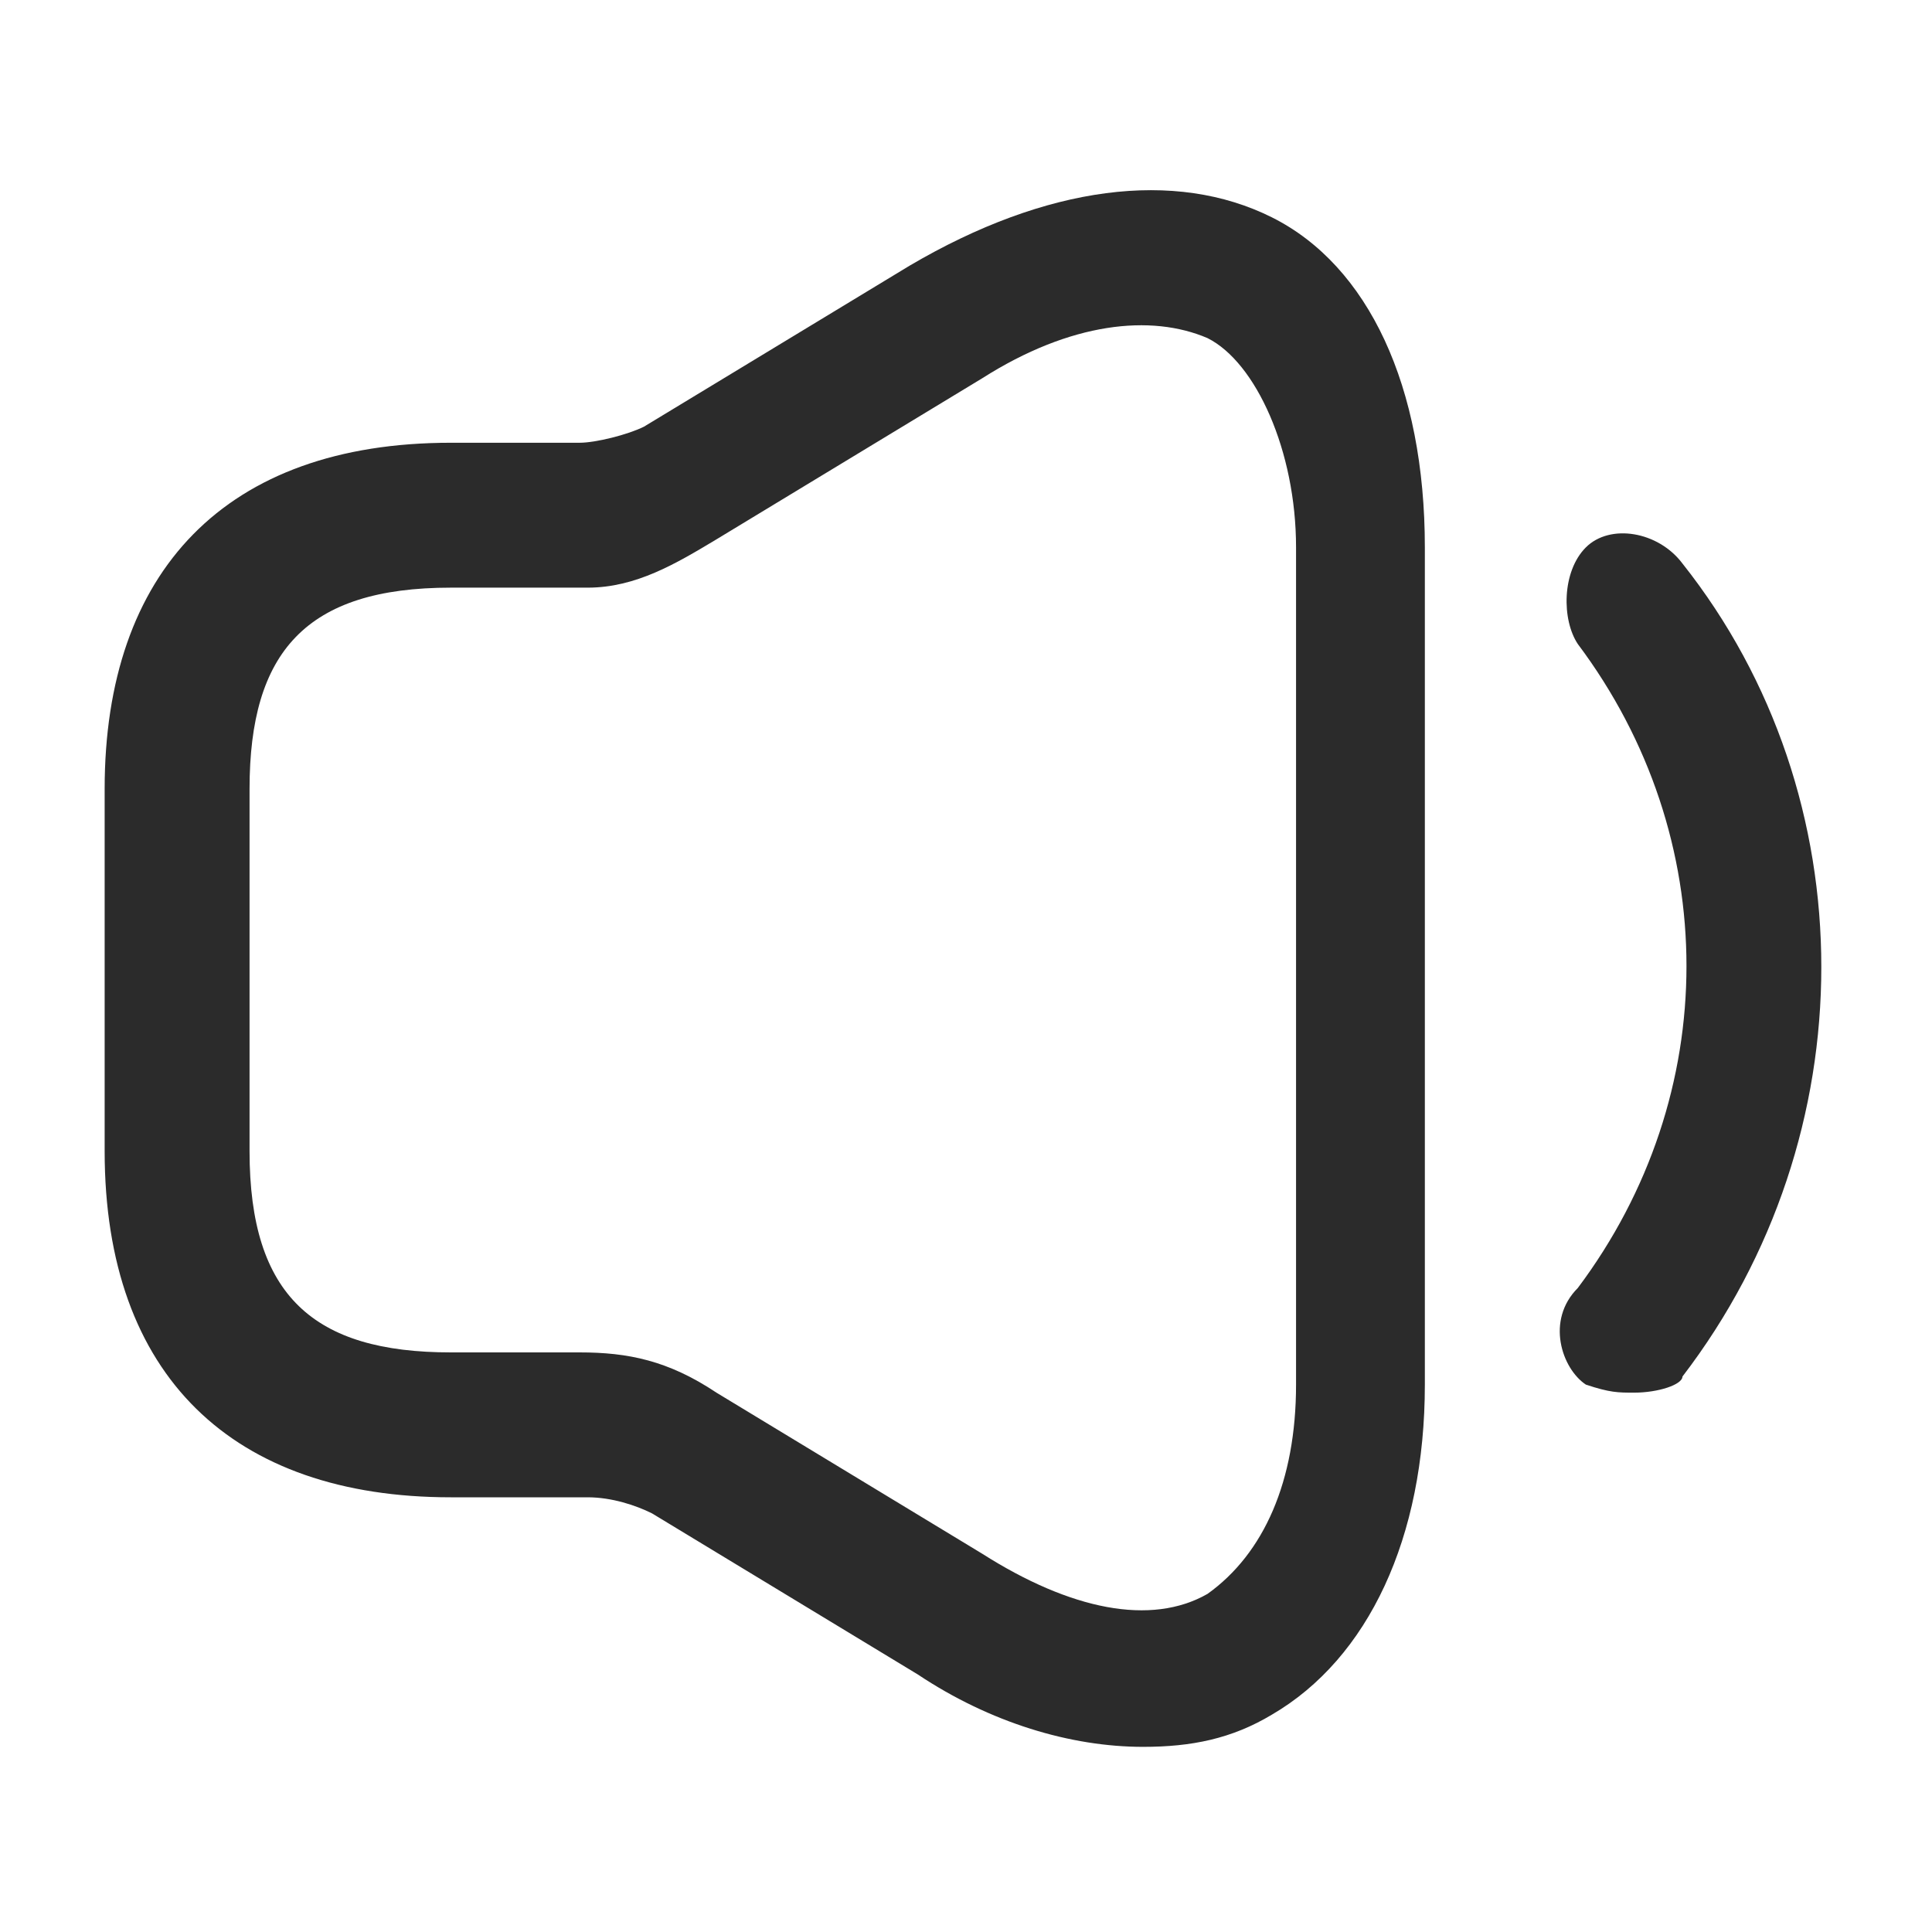
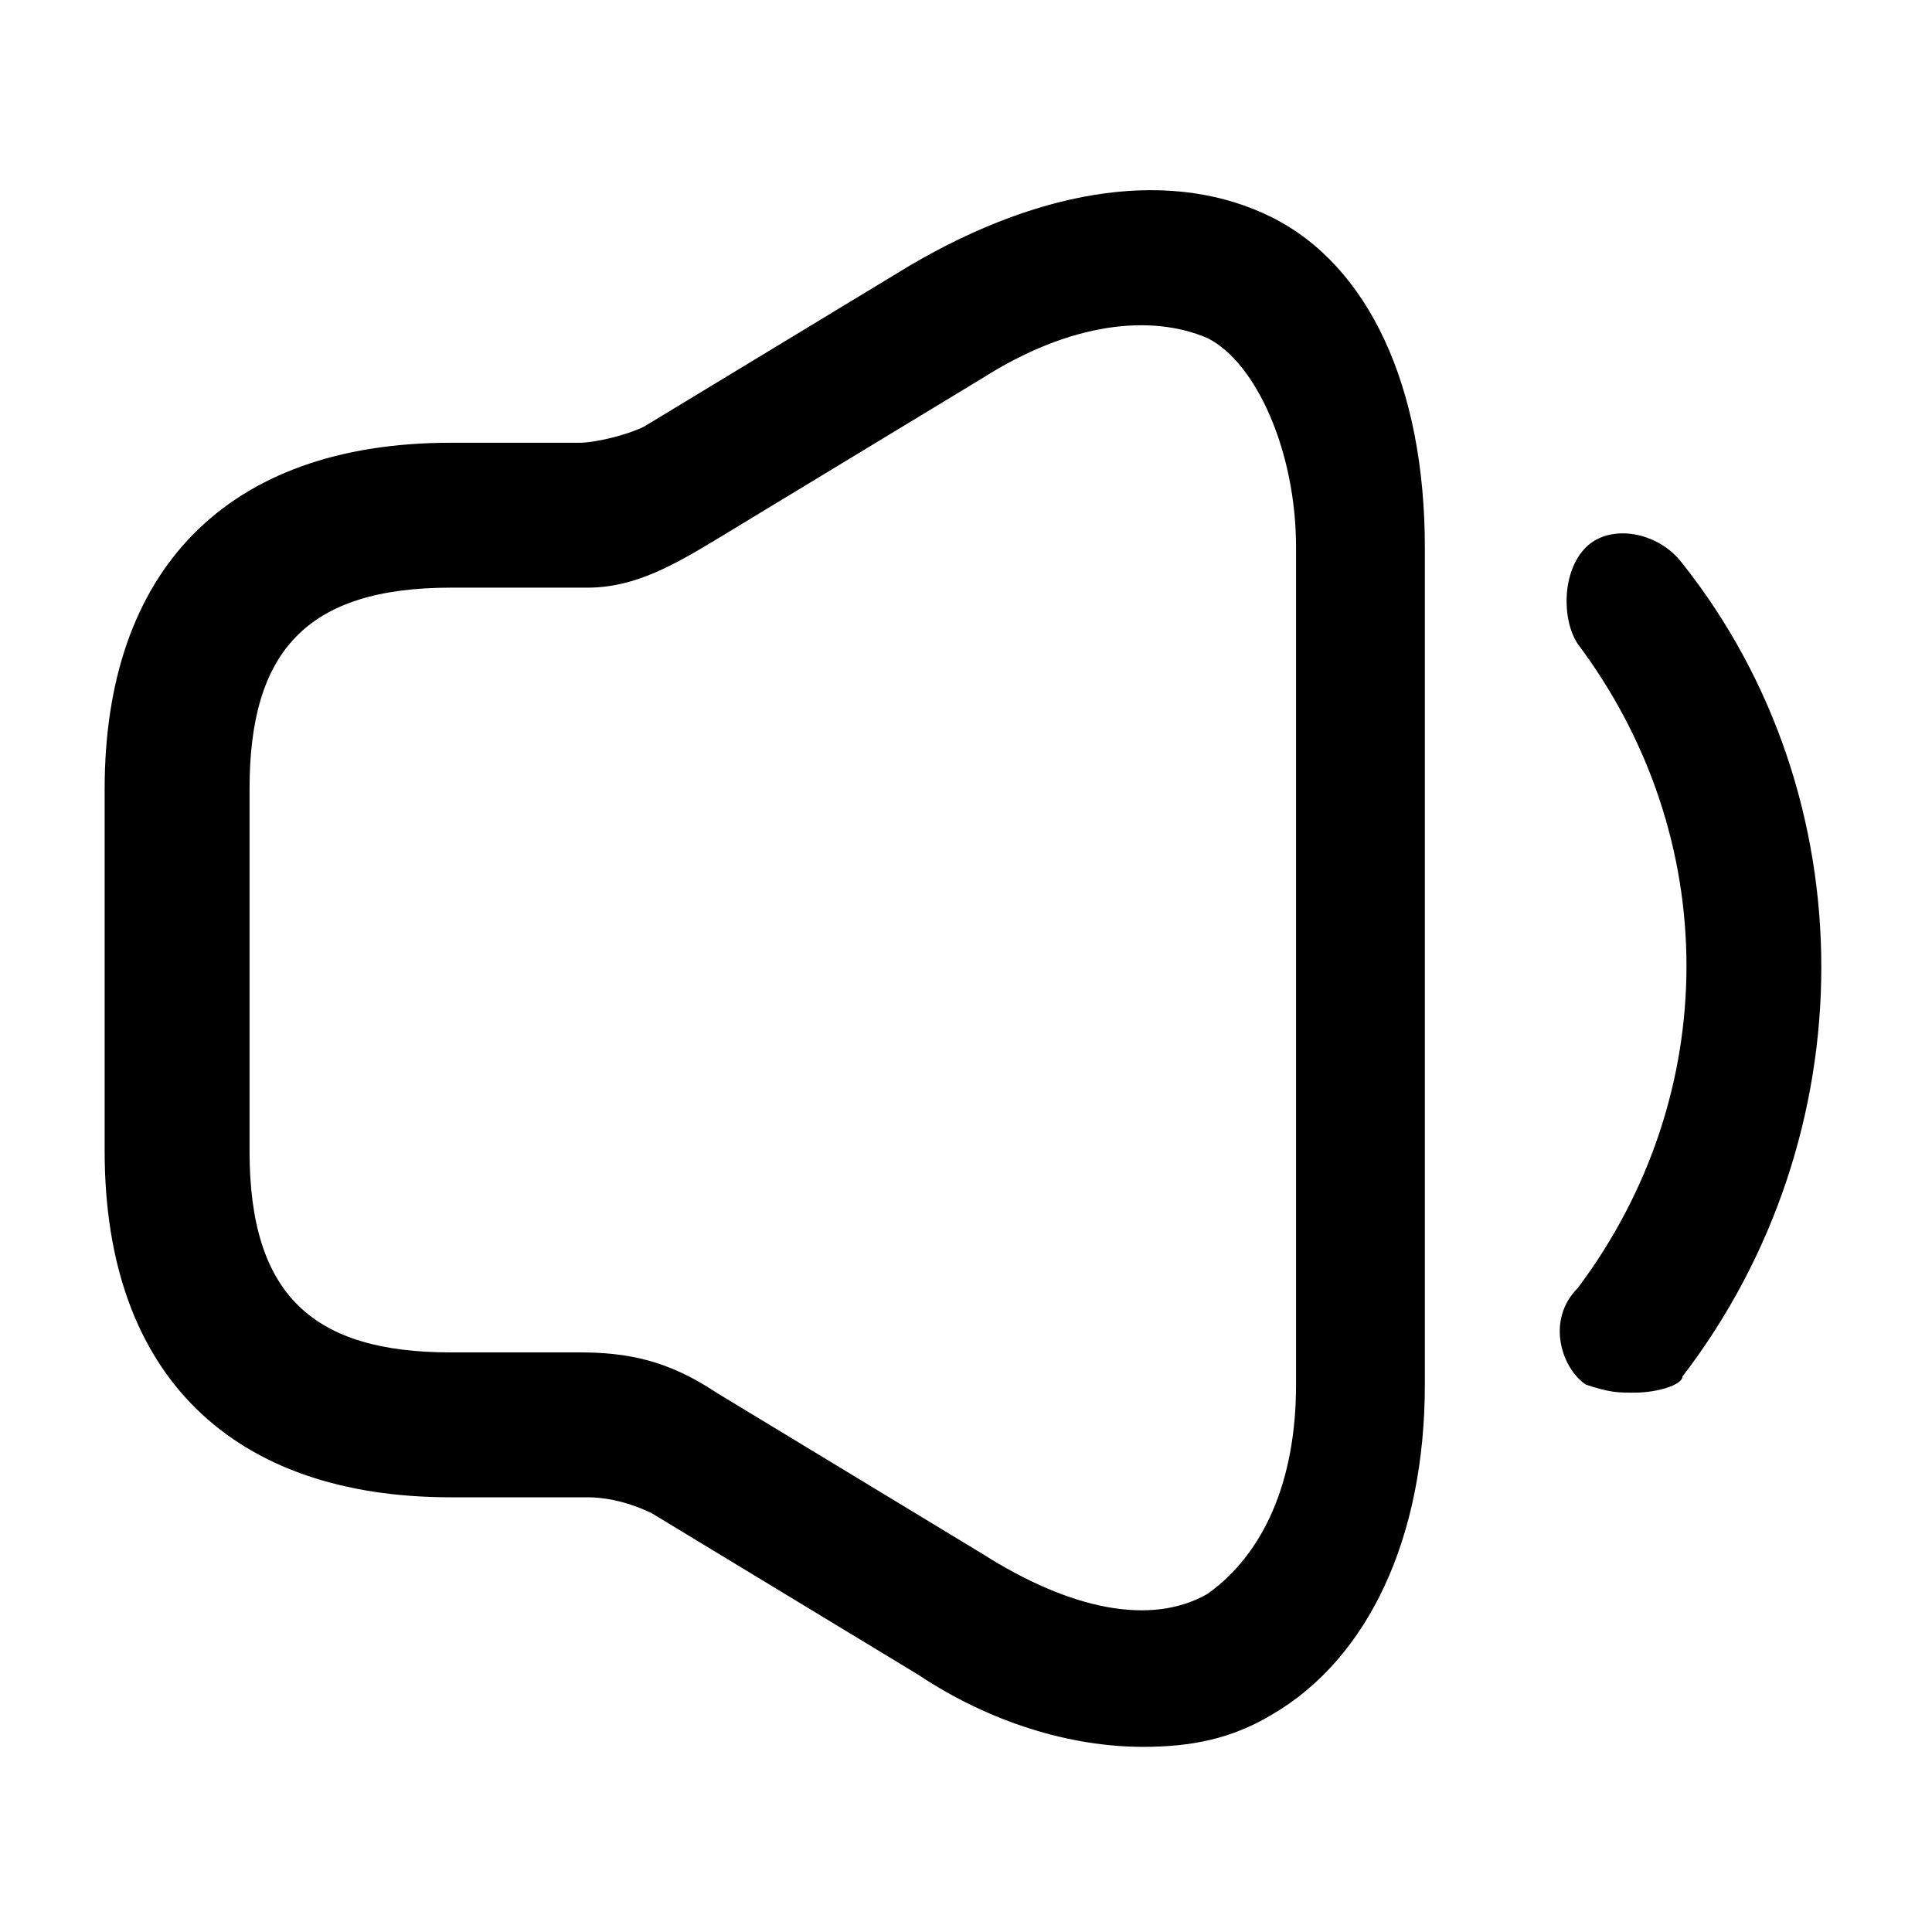
- <svg xmlns="http://www.w3.org/2000/svg" version="1.1" id="Layer_1" x="0px" y="0px" viewBox="0 0 24 24" style="enable-background:new 0 0 24 24;" xml:space="preserve">
+ <svg xmlns="http://www.w3.org/2000/svg" version="1.1" x="0px" y="0px" viewBox="0 0 24 24" style="enable-background:new 0 0 24 24;" xml:space="preserve">
  <style type="text/css">
	.st0{fill:#2B2B2B;}
</style>
  <g>
-     <path class="st0" d="M14.2,21.7c-0.9,0-1.9-0.3-2.8-0.9l-3.3-2c-0.2-0.1-0.5-0.2-0.8-0.2H5.6c-2.7,0-4.3-1.5-4.3-4.3V9.8   c0-2.7,1.5-4.3,4.3-4.3h1.6c0.2,0,0.6-0.1,0.8-0.2l3.3-2c1.7-1,3.3-1.2,4.5-0.6s1.9,2.1,1.9,4.1v10.4c0,1.9-0.7,3.4-1.9,4.1   C15.3,21.6,14.8,21.7,14.2,21.7z M5.6,7.3c-1.8,0-2.5,0.8-2.5,2.5v4.5c0,1.8,0.8,2.5,2.5,2.5h1.6c0.6,0,1.1,0.1,1.7,0.5l3.3,2   c1.1,0.7,2.1,0.9,2.8,0.5c0.7-0.5,1.1-1.4,1.1-2.6V6.8c0-1.2-0.5-2.3-1.1-2.6c-0.7-0.3-1.7-0.2-2.8,0.5l-3.3,2   c-0.5,0.3-1,0.6-1.6,0.6H5.6z" />
-     <path class="st0" d="M20.3,17.3c-0.2,0-0.3,0-0.6-0.1c-0.3-0.2-0.5-0.8-0.1-1.2c1.8-2.4,1.8-5.6,0-8c-0.2-0.3-0.2-0.9,0.1-1.2   c0.3-0.3,0.9-0.2,1.2,0.2c2.3,2.9,2.3,7.1,0,10.1C20.9,17.2,20.6,17.3,20.3,17.3z" />
+     <path d="M14.2,21.7c-0.9,0-1.9-0.3-2.8-0.9l-3.3-2c-0.2-0.1-0.5-0.2-0.8-0.2H5.6c-2.7,0-4.3-1.5-4.3-4.3V9.8   c0-2.7,1.5-4.3,4.3-4.3h1.6c0.2,0,0.6-0.1,0.8-0.2l3.3-2c1.7-1,3.3-1.2,4.5-0.6s1.9,2.1,1.9,4.1v10.4c0,1.9-0.7,3.4-1.9,4.1   C15.3,21.6,14.8,21.7,14.2,21.7z M5.6,7.3c-1.8,0-2.5,0.8-2.5,2.5v4.5c0,1.8,0.8,2.5,2.5,2.5h1.6c0.6,0,1.1,0.1,1.7,0.5l3.3,2   c1.1,0.7,2.1,0.9,2.8,0.5c0.7-0.5,1.1-1.4,1.1-2.6V6.8c0-1.2-0.5-2.3-1.1-2.6c-0.7-0.3-1.7-0.2-2.8,0.5l-3.3,2   c-0.5,0.3-1,0.6-1.6,0.6H5.6z" />
+     <path d="M20.3,17.3c-0.2,0-0.3,0-0.6-0.1c-0.3-0.2-0.5-0.8-0.1-1.2c1.8-2.4,1.8-5.6,0-8c-0.2-0.3-0.2-0.9,0.1-1.2   c0.3-0.3,0.9-0.2,1.2,0.2c2.3,2.9,2.3,7.1,0,10.1C20.9,17.2,20.6,17.3,20.3,17.3z" />
  </g>
</svg>
